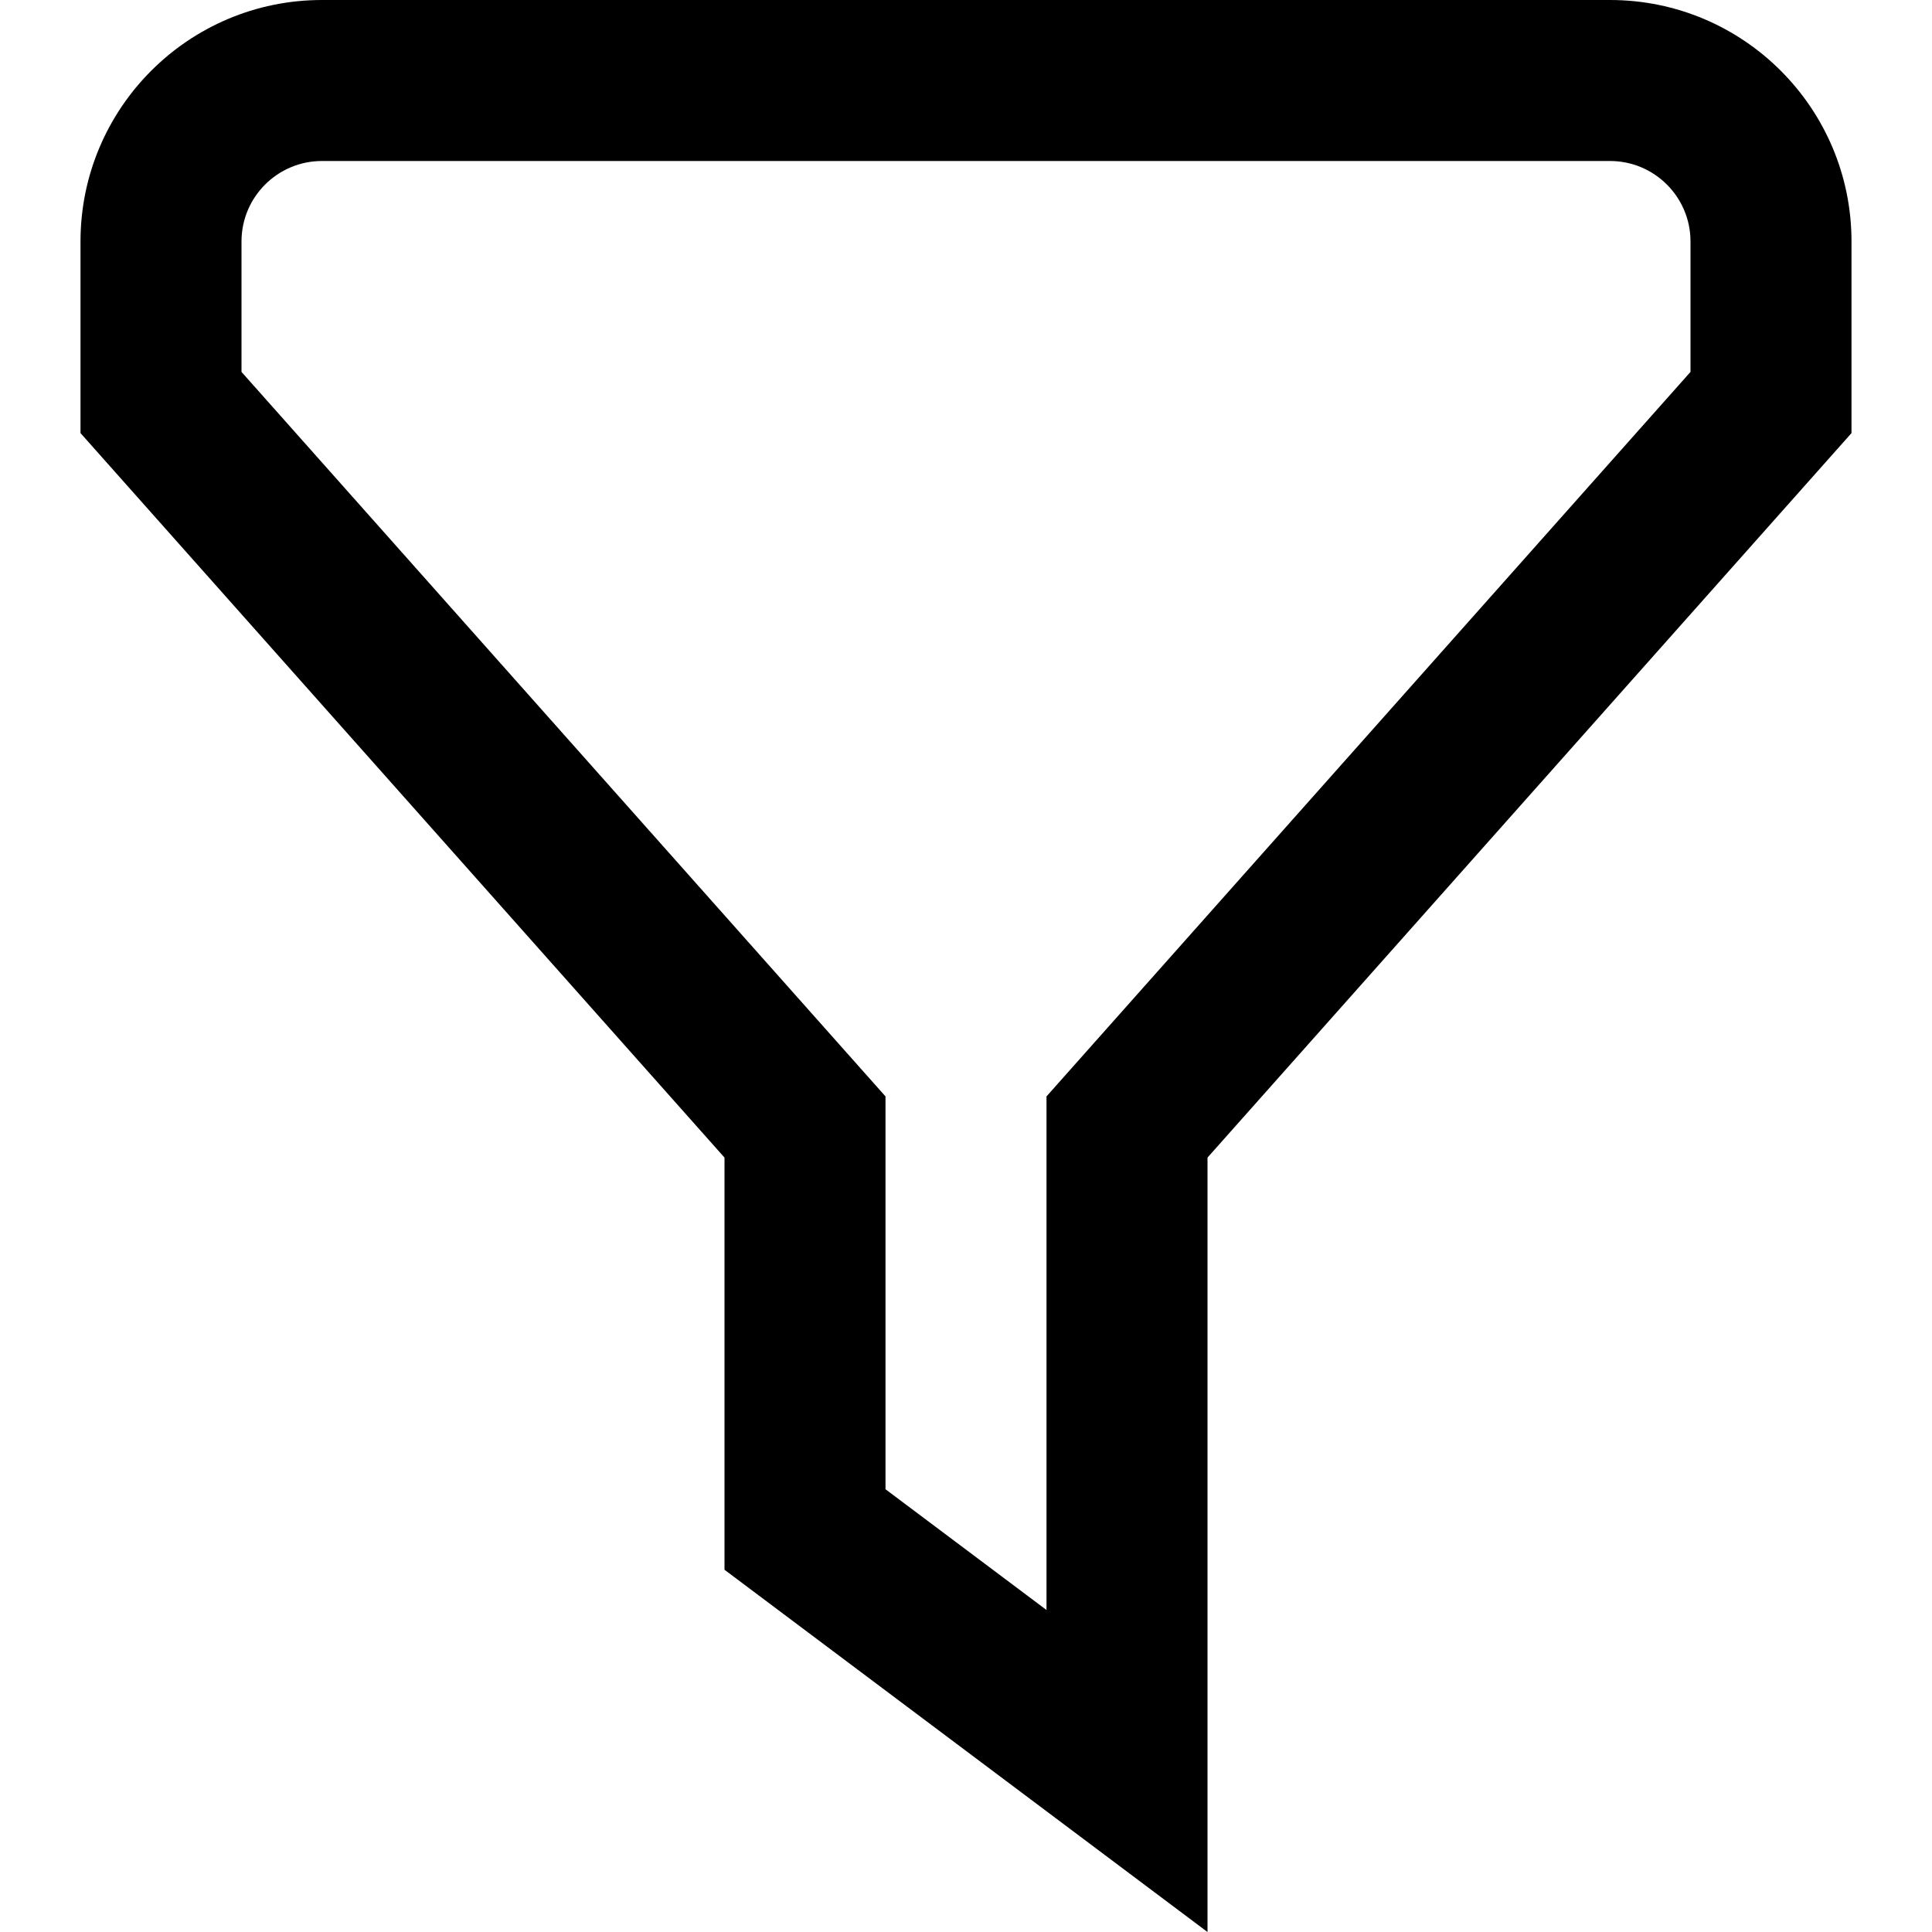
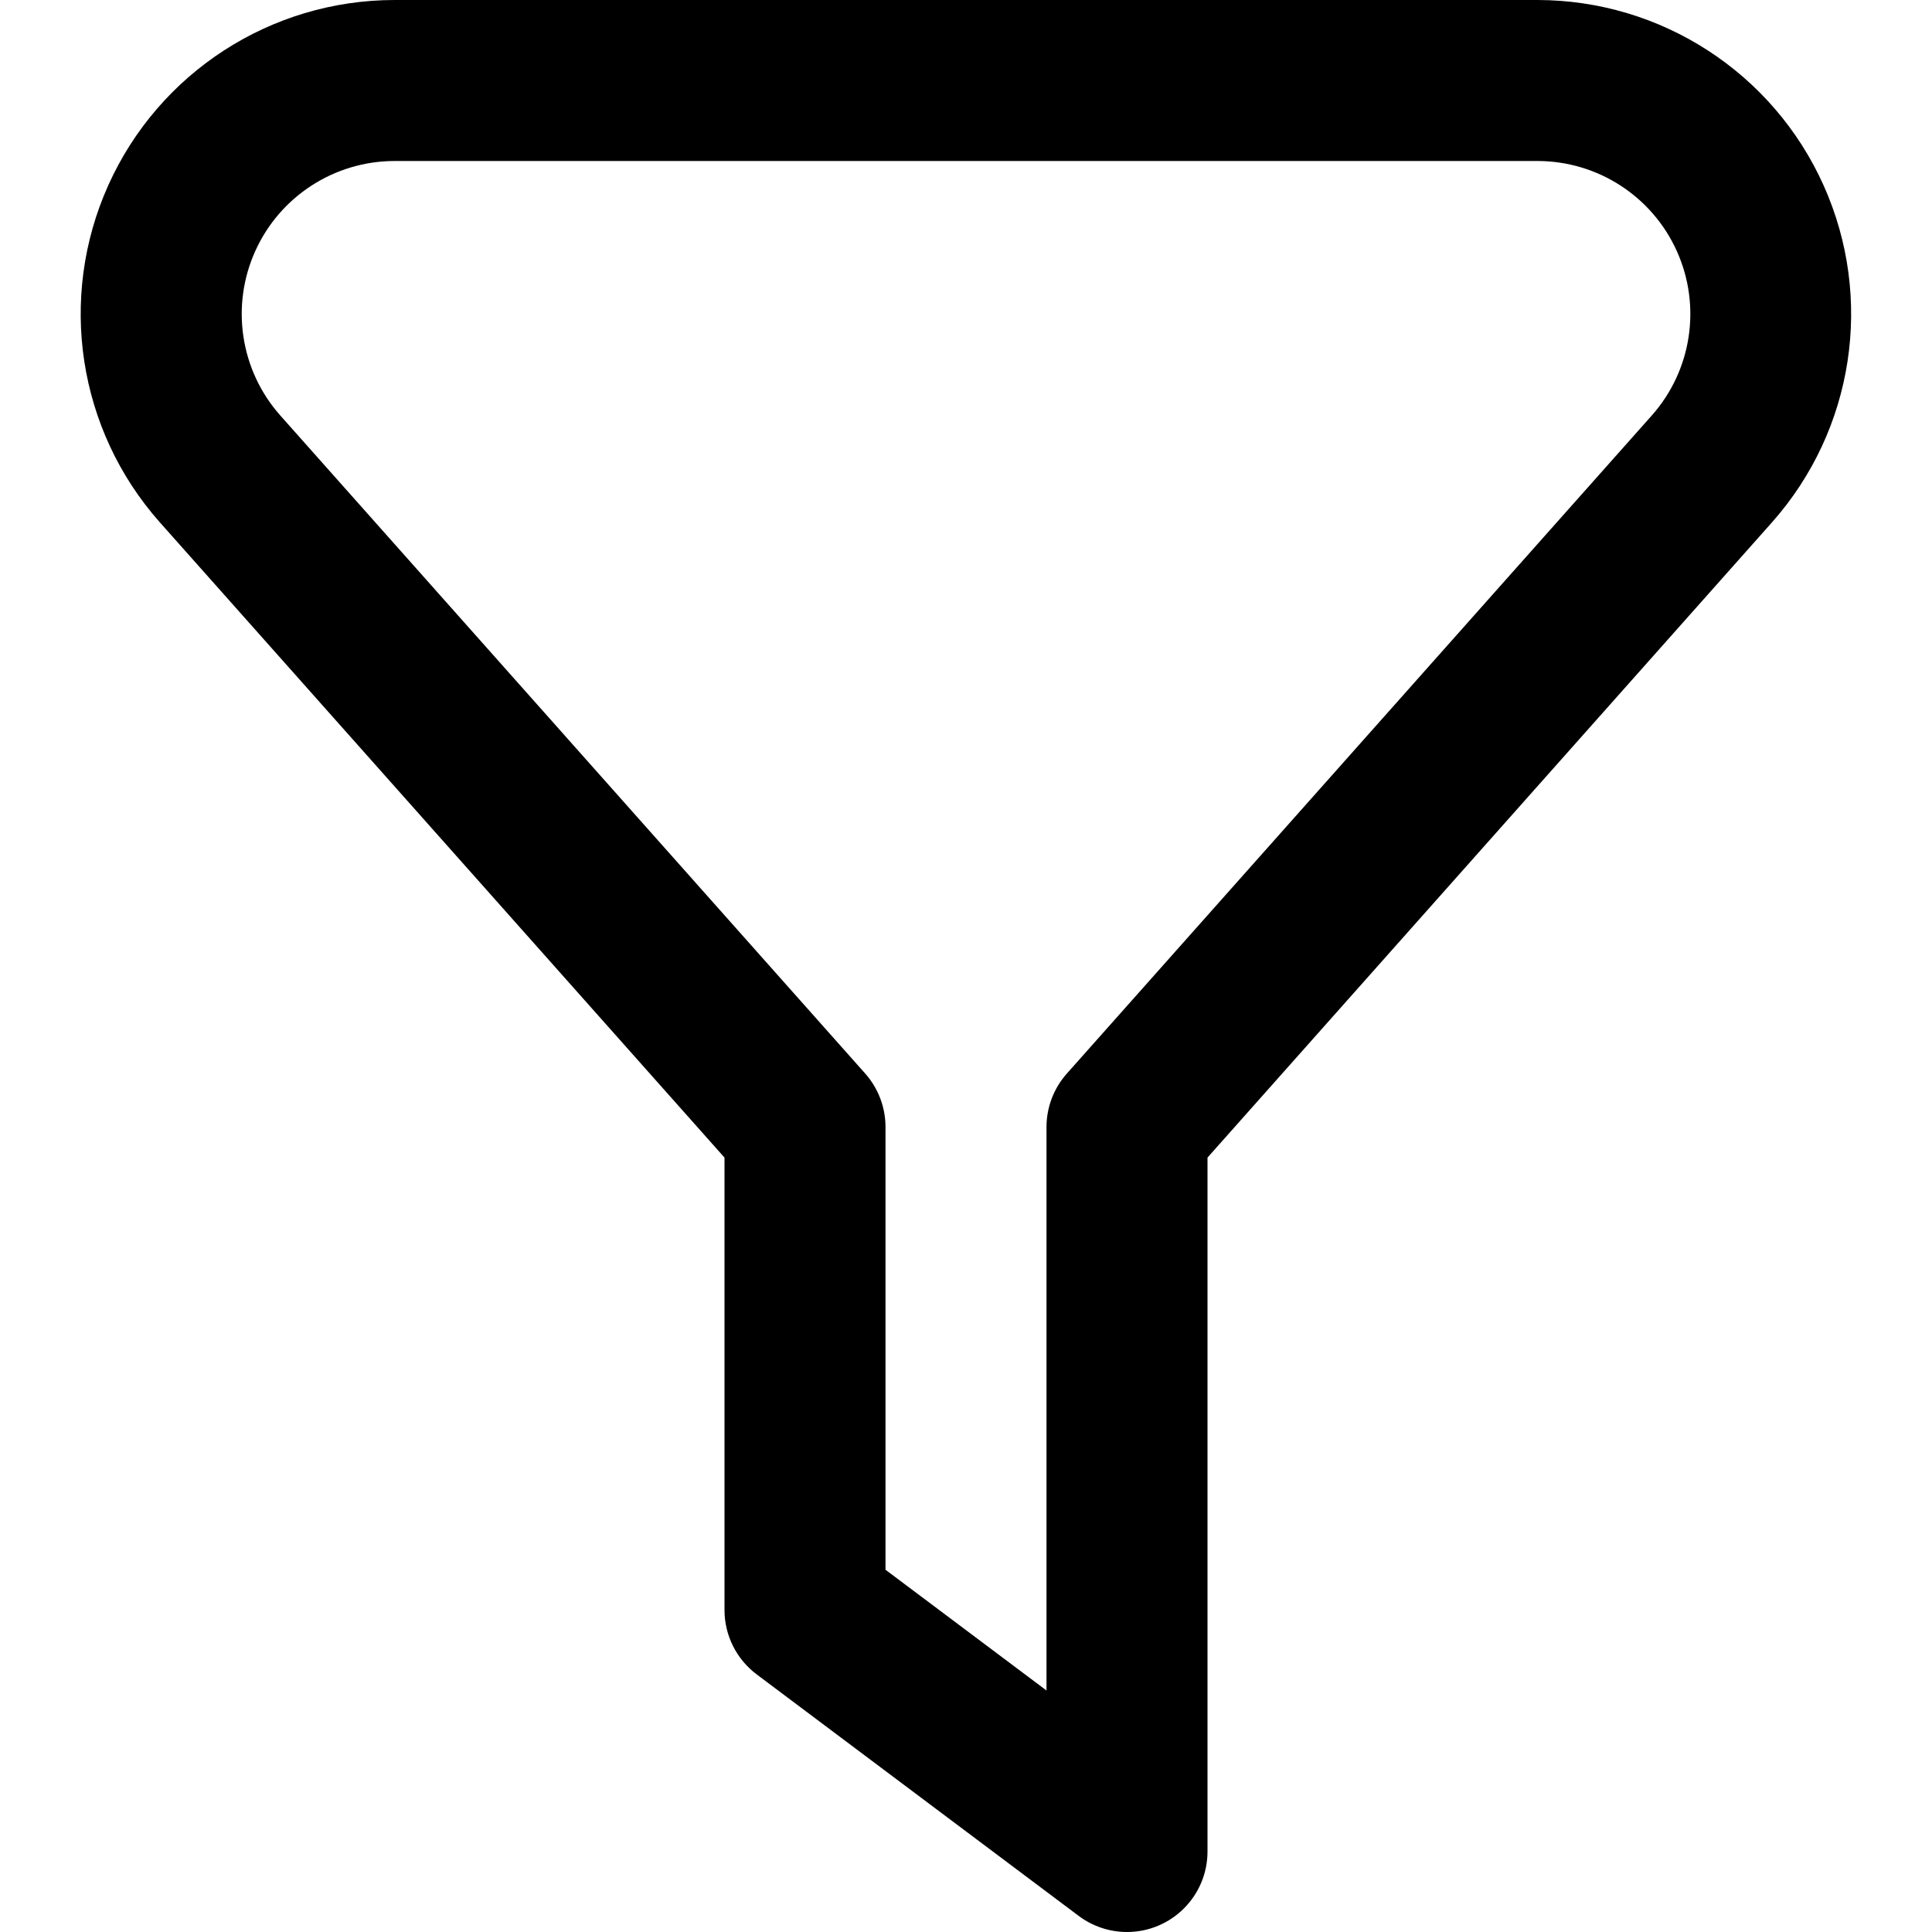
<svg xmlns="http://www.w3.org/2000/svg" id="Layer_1" height="512" viewBox="0 0 24 24" width="512" data-name="Layer 1">
-   <path d="m15 24-6-4.5v-5.12l-8-9v-2.38a3 3 0 0 1 3-3h16a3 3 0 0 1 3 3v2.38l-8 9zm-4-5.5 2 1.5v-6.38l8-9v-1.62a1 1 0 0 0 -1-1h-16a1 1 0 0 0 -1 1v1.62l8 9z" />
+   <path d="m14 24a1 1 0 0 1 -.6-.2l-4-3a1 1 0 0 1 -.4-.8v-5.62l-7.016-7.893a3.9 3.9 0 0 1 2.916-6.487h14.2a3.9 3.9 0 0 1 2.913 6.488l-7.013 7.892v8.62a1 1 0 0 1 -1 1zm-3-4.5 2 1.5v-7a1 1 0 0 1 .253-.664l7.268-8.177a1.9 1.9 0 0 0 -1.421-3.159h-14.2a1.9 1.9 0 0 0 -1.421 3.158l7.269 8.178a1 1 0 0 1 .252.664z" />
</svg>
